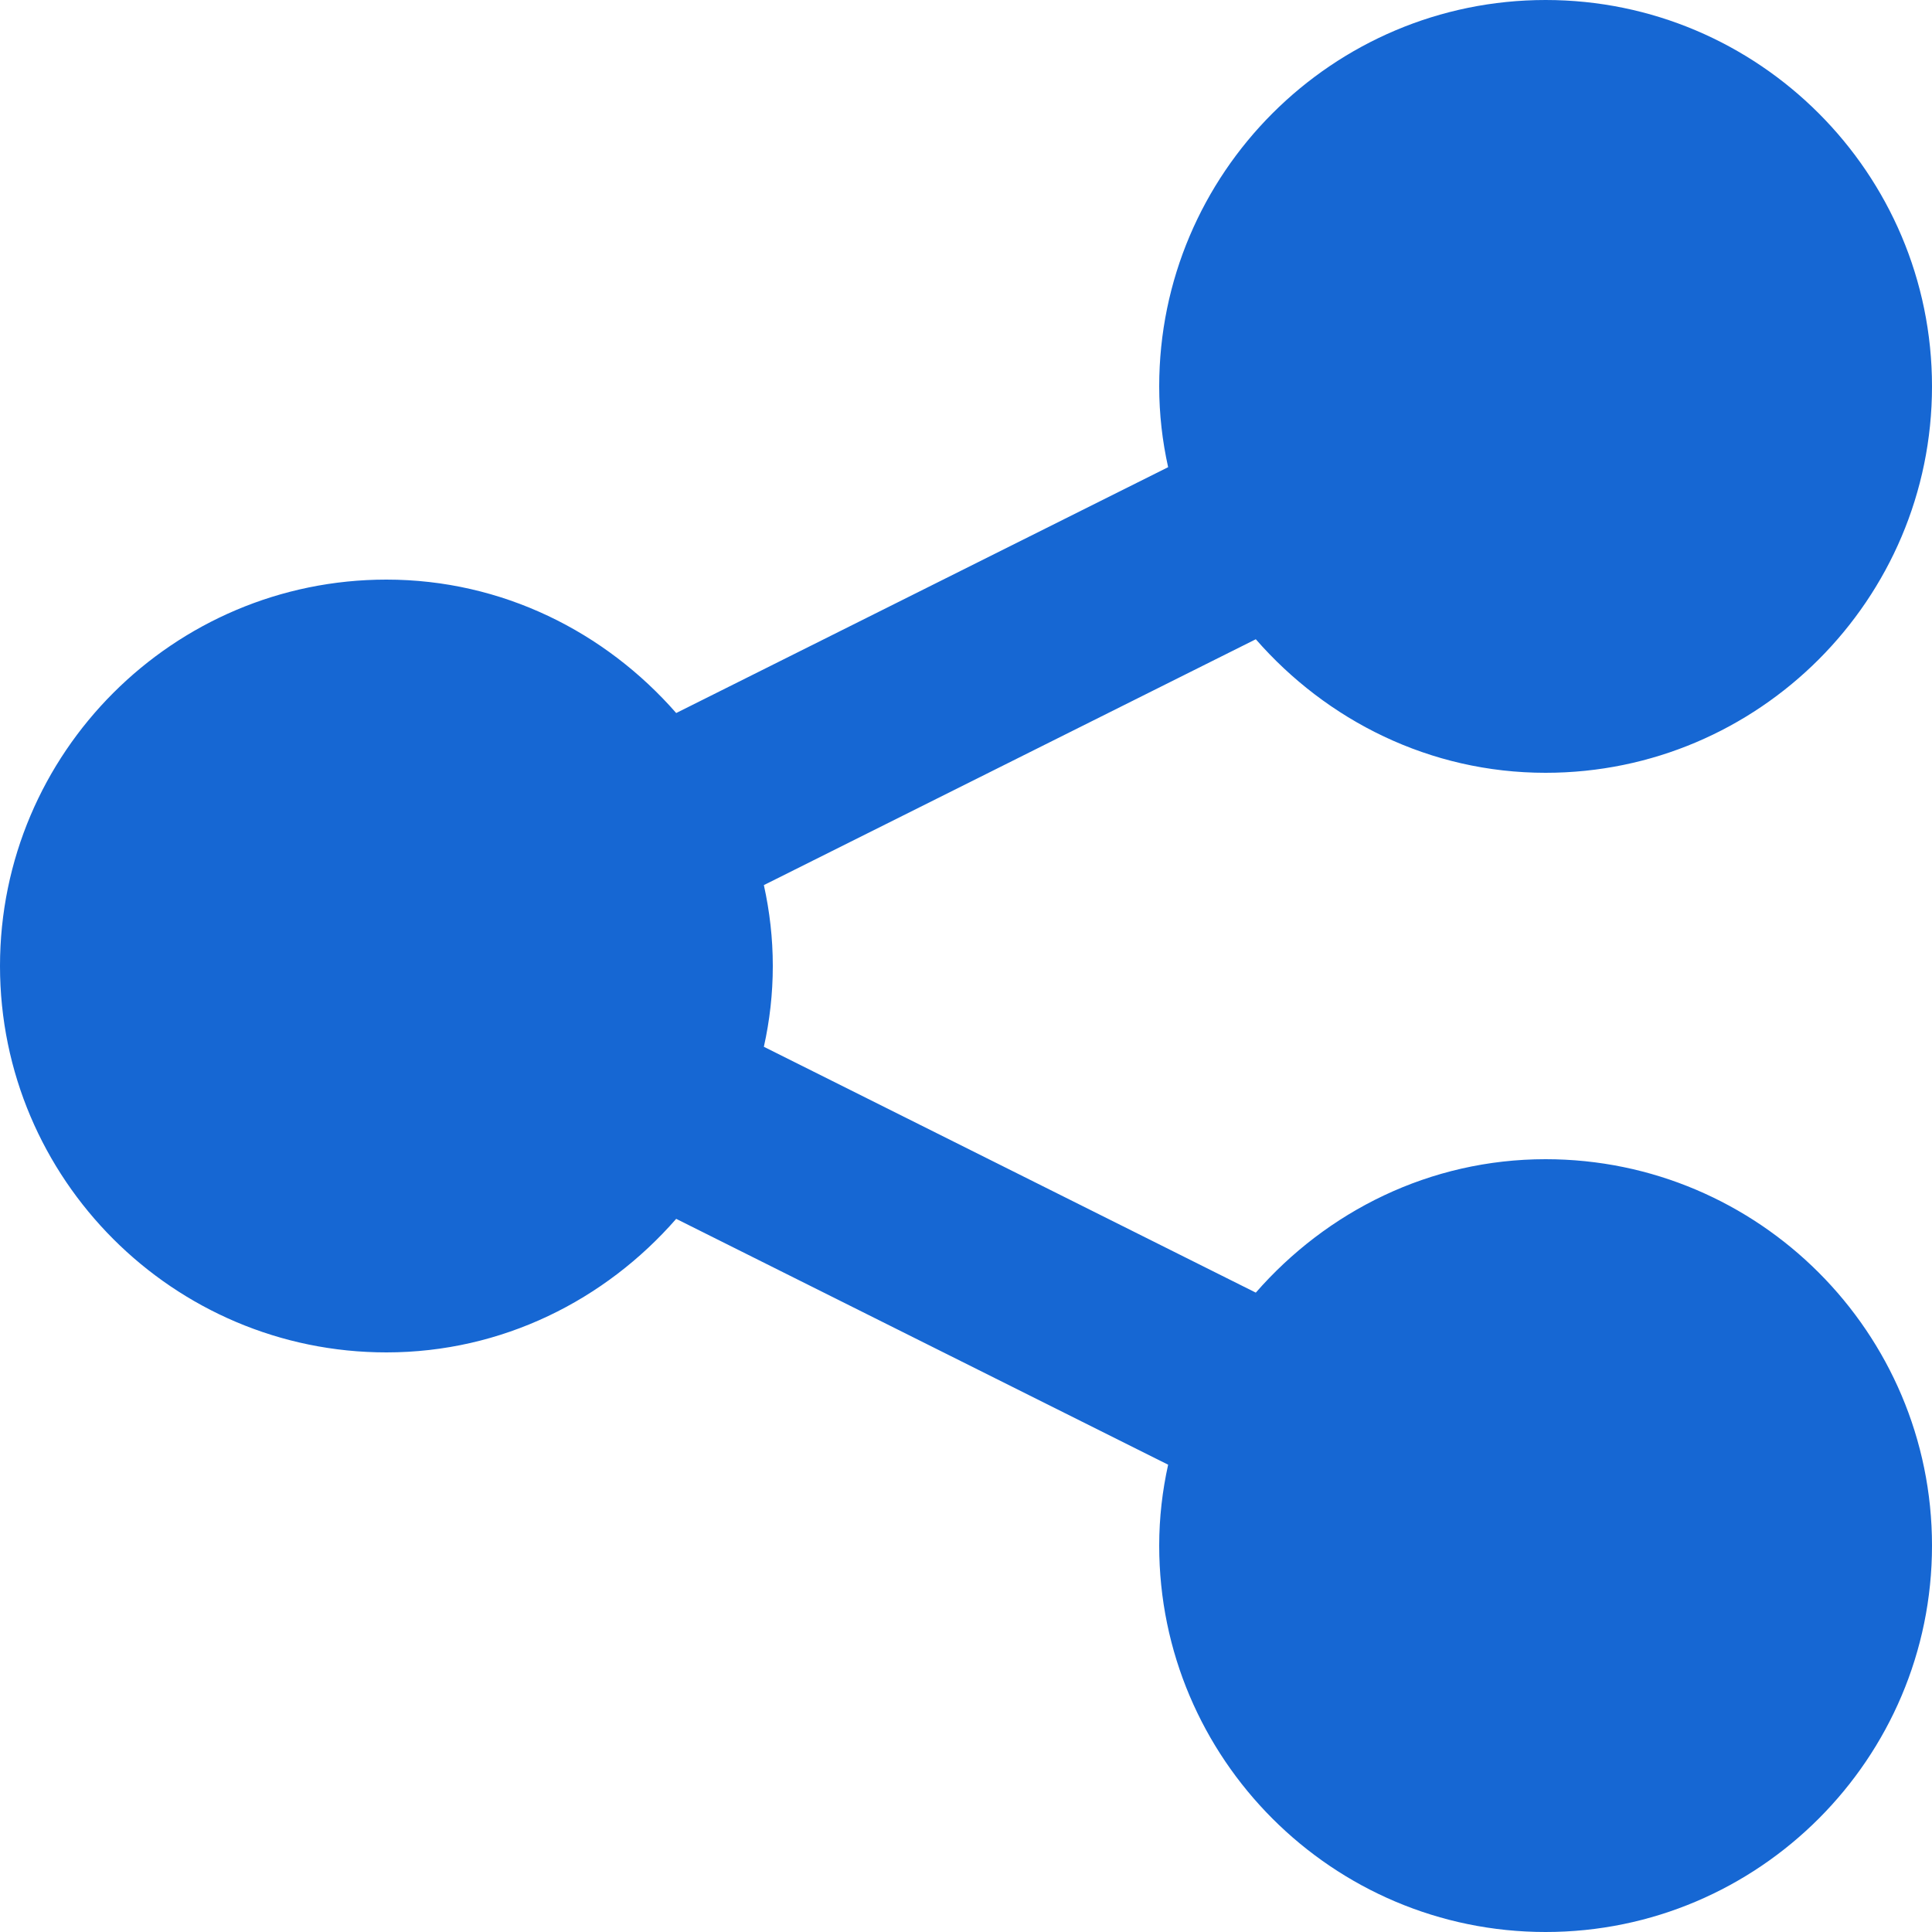
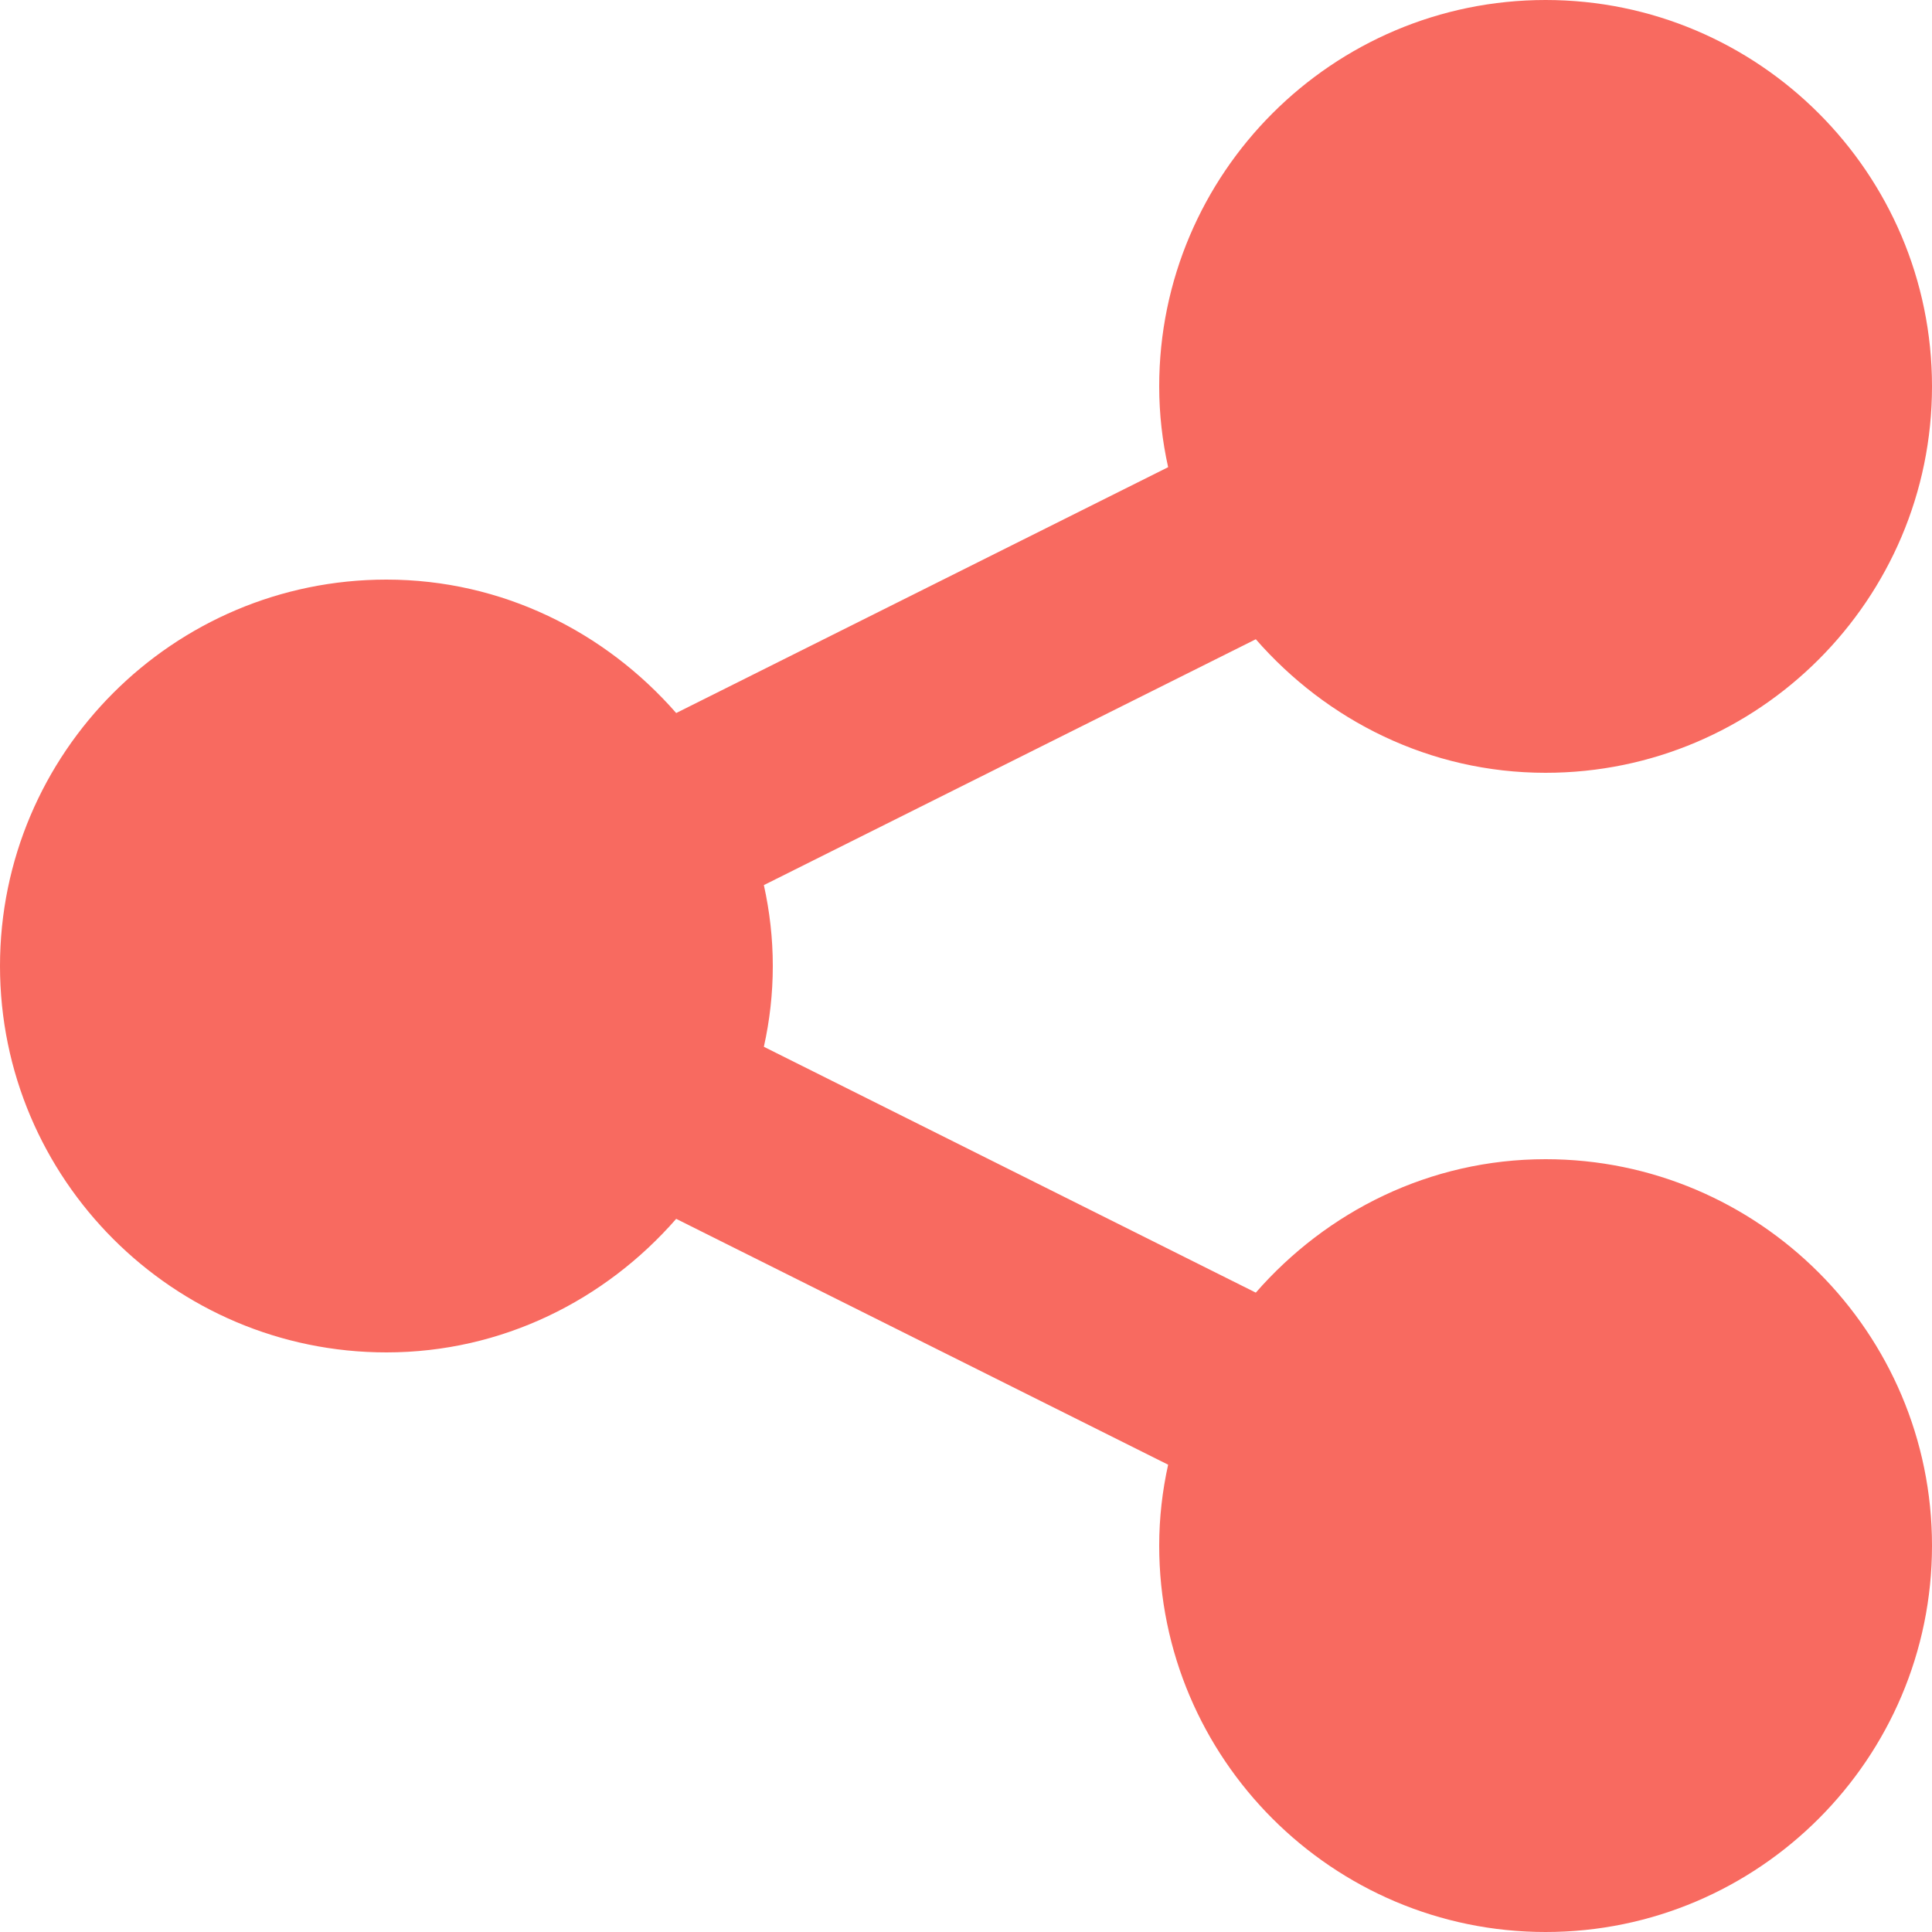
<svg xmlns="http://www.w3.org/2000/svg" width="16px" height="16px" viewBox="0 0 16 16" version="1.1">
  <defs />
  <g id="GrumpyReport_1440" stroke="none" stroke-width="1" fill="none" fill-rule="evenodd" transform="translate(-1079, -6396)">
-     <g id="Content" transform="translate(110, 90)" fill="#1667d3" fill-rule="nonzero">
+     <g id="Content" transform="translate(110, 90)" fill="#F86A60" fill-rule="nonzero">
      <g id="Geographical-Observation-Grumpy" transform="translate(0, 5584)">
        <g id="Buttons-under-the-Grumpy-Map" transform="translate(775, 701)">
          <g id="Button-Share-Click" transform="translate(112, 0)">
            <g id="Group-11" transform="translate(31, 16)">
              <path d="M63.8,14.6 C62.84,14.6 61.987,15.033 61.4,15.705 L57.326,13.669 C57.374,13.454 57.4,13.23 57.4,13 C57.4,12.77 57.374,12.547 57.326,12.33 L61.4,10.294 C61.987,10.966 62.84,11.4 63.8,11.4 C65.564,11.4 67,9.964 67,8.2 C67,6.435 65.564,5 63.8,5 C62.036,5 60.6,6.435 60.6,8.2 C60.6,8.43 60.626,8.653 60.674,8.869 L56.6,10.905 C56.013,10.234 55.16,9.8 54.2,9.8 C52.436,9.8 51,11.235 51,13 C51,14.764 52.436,16.2 54.2,16.2 C55.16,16.2 56.013,15.766 56.6,15.094 L60.674,17.13 C60.626,17.347 60.6,17.57 60.6,17.8 C60.6,19.564 62.036,21 63.8,21 C65.564,21 67,19.564 67,17.8 C67,16.036 65.564,14.6 63.8,14.6 Z" id="Shape" />
            </g>
          </g>
        </g>
      </g>
    </g>
  </g>
</svg>
